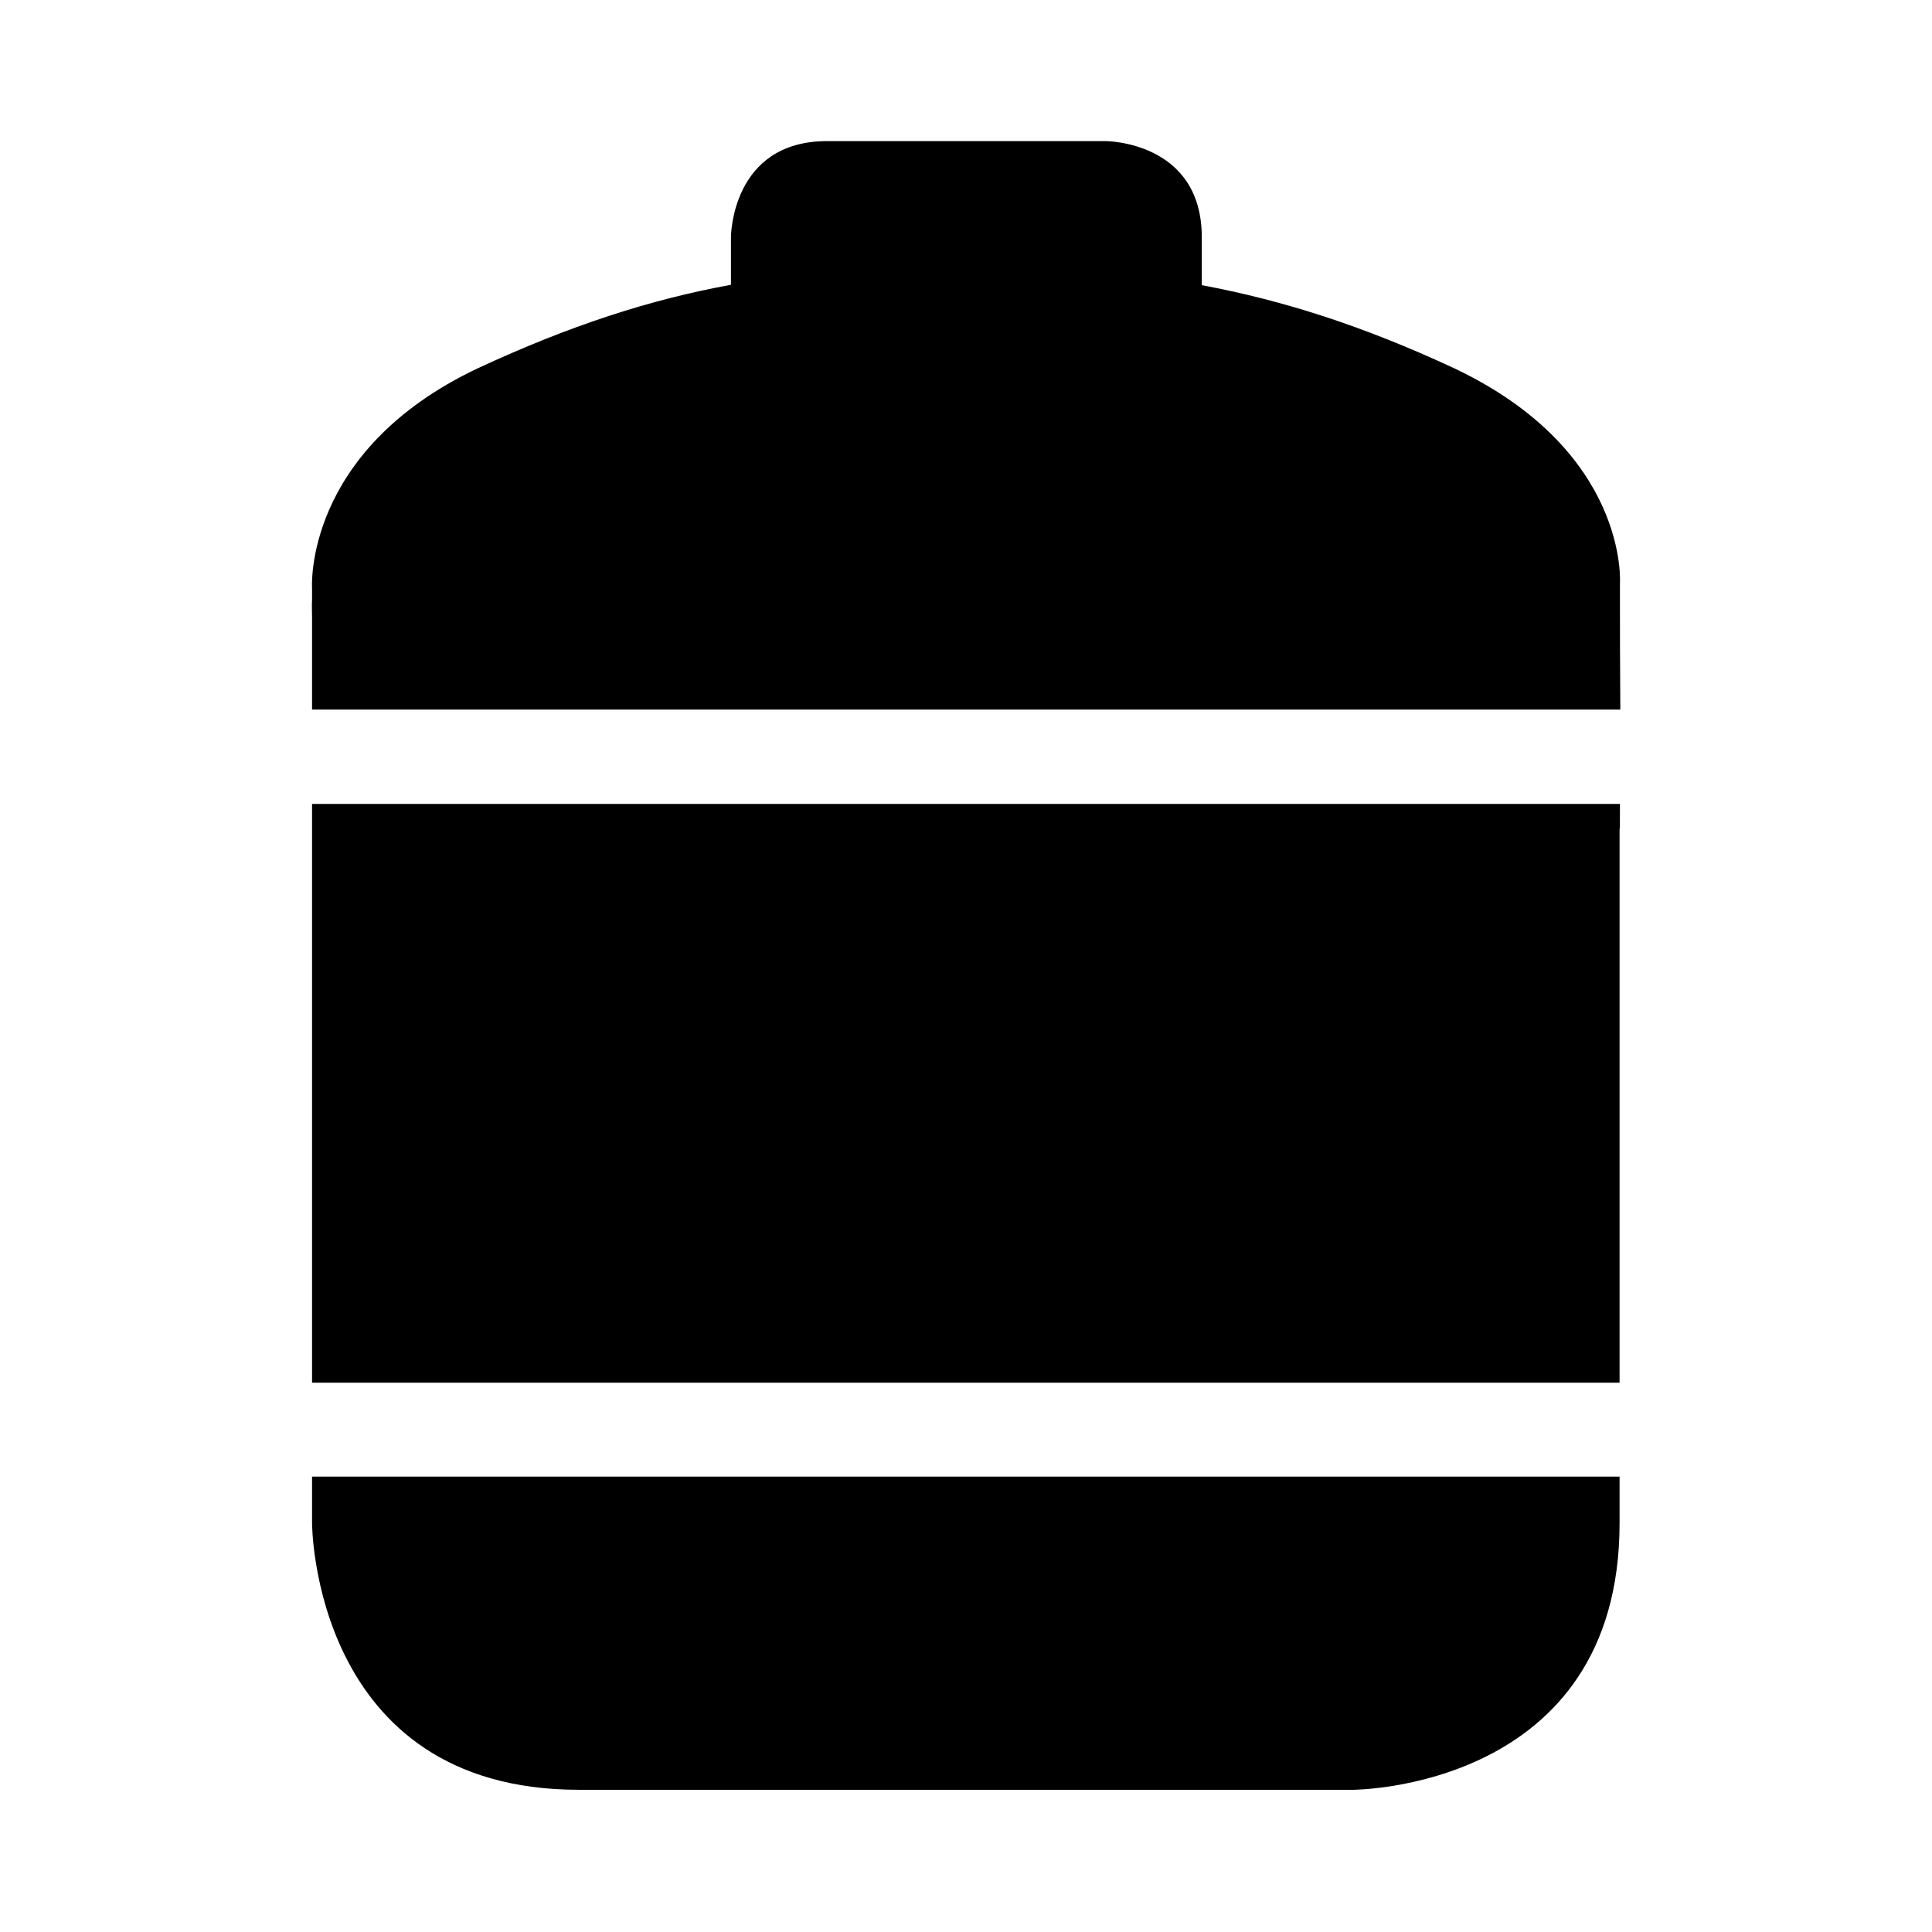
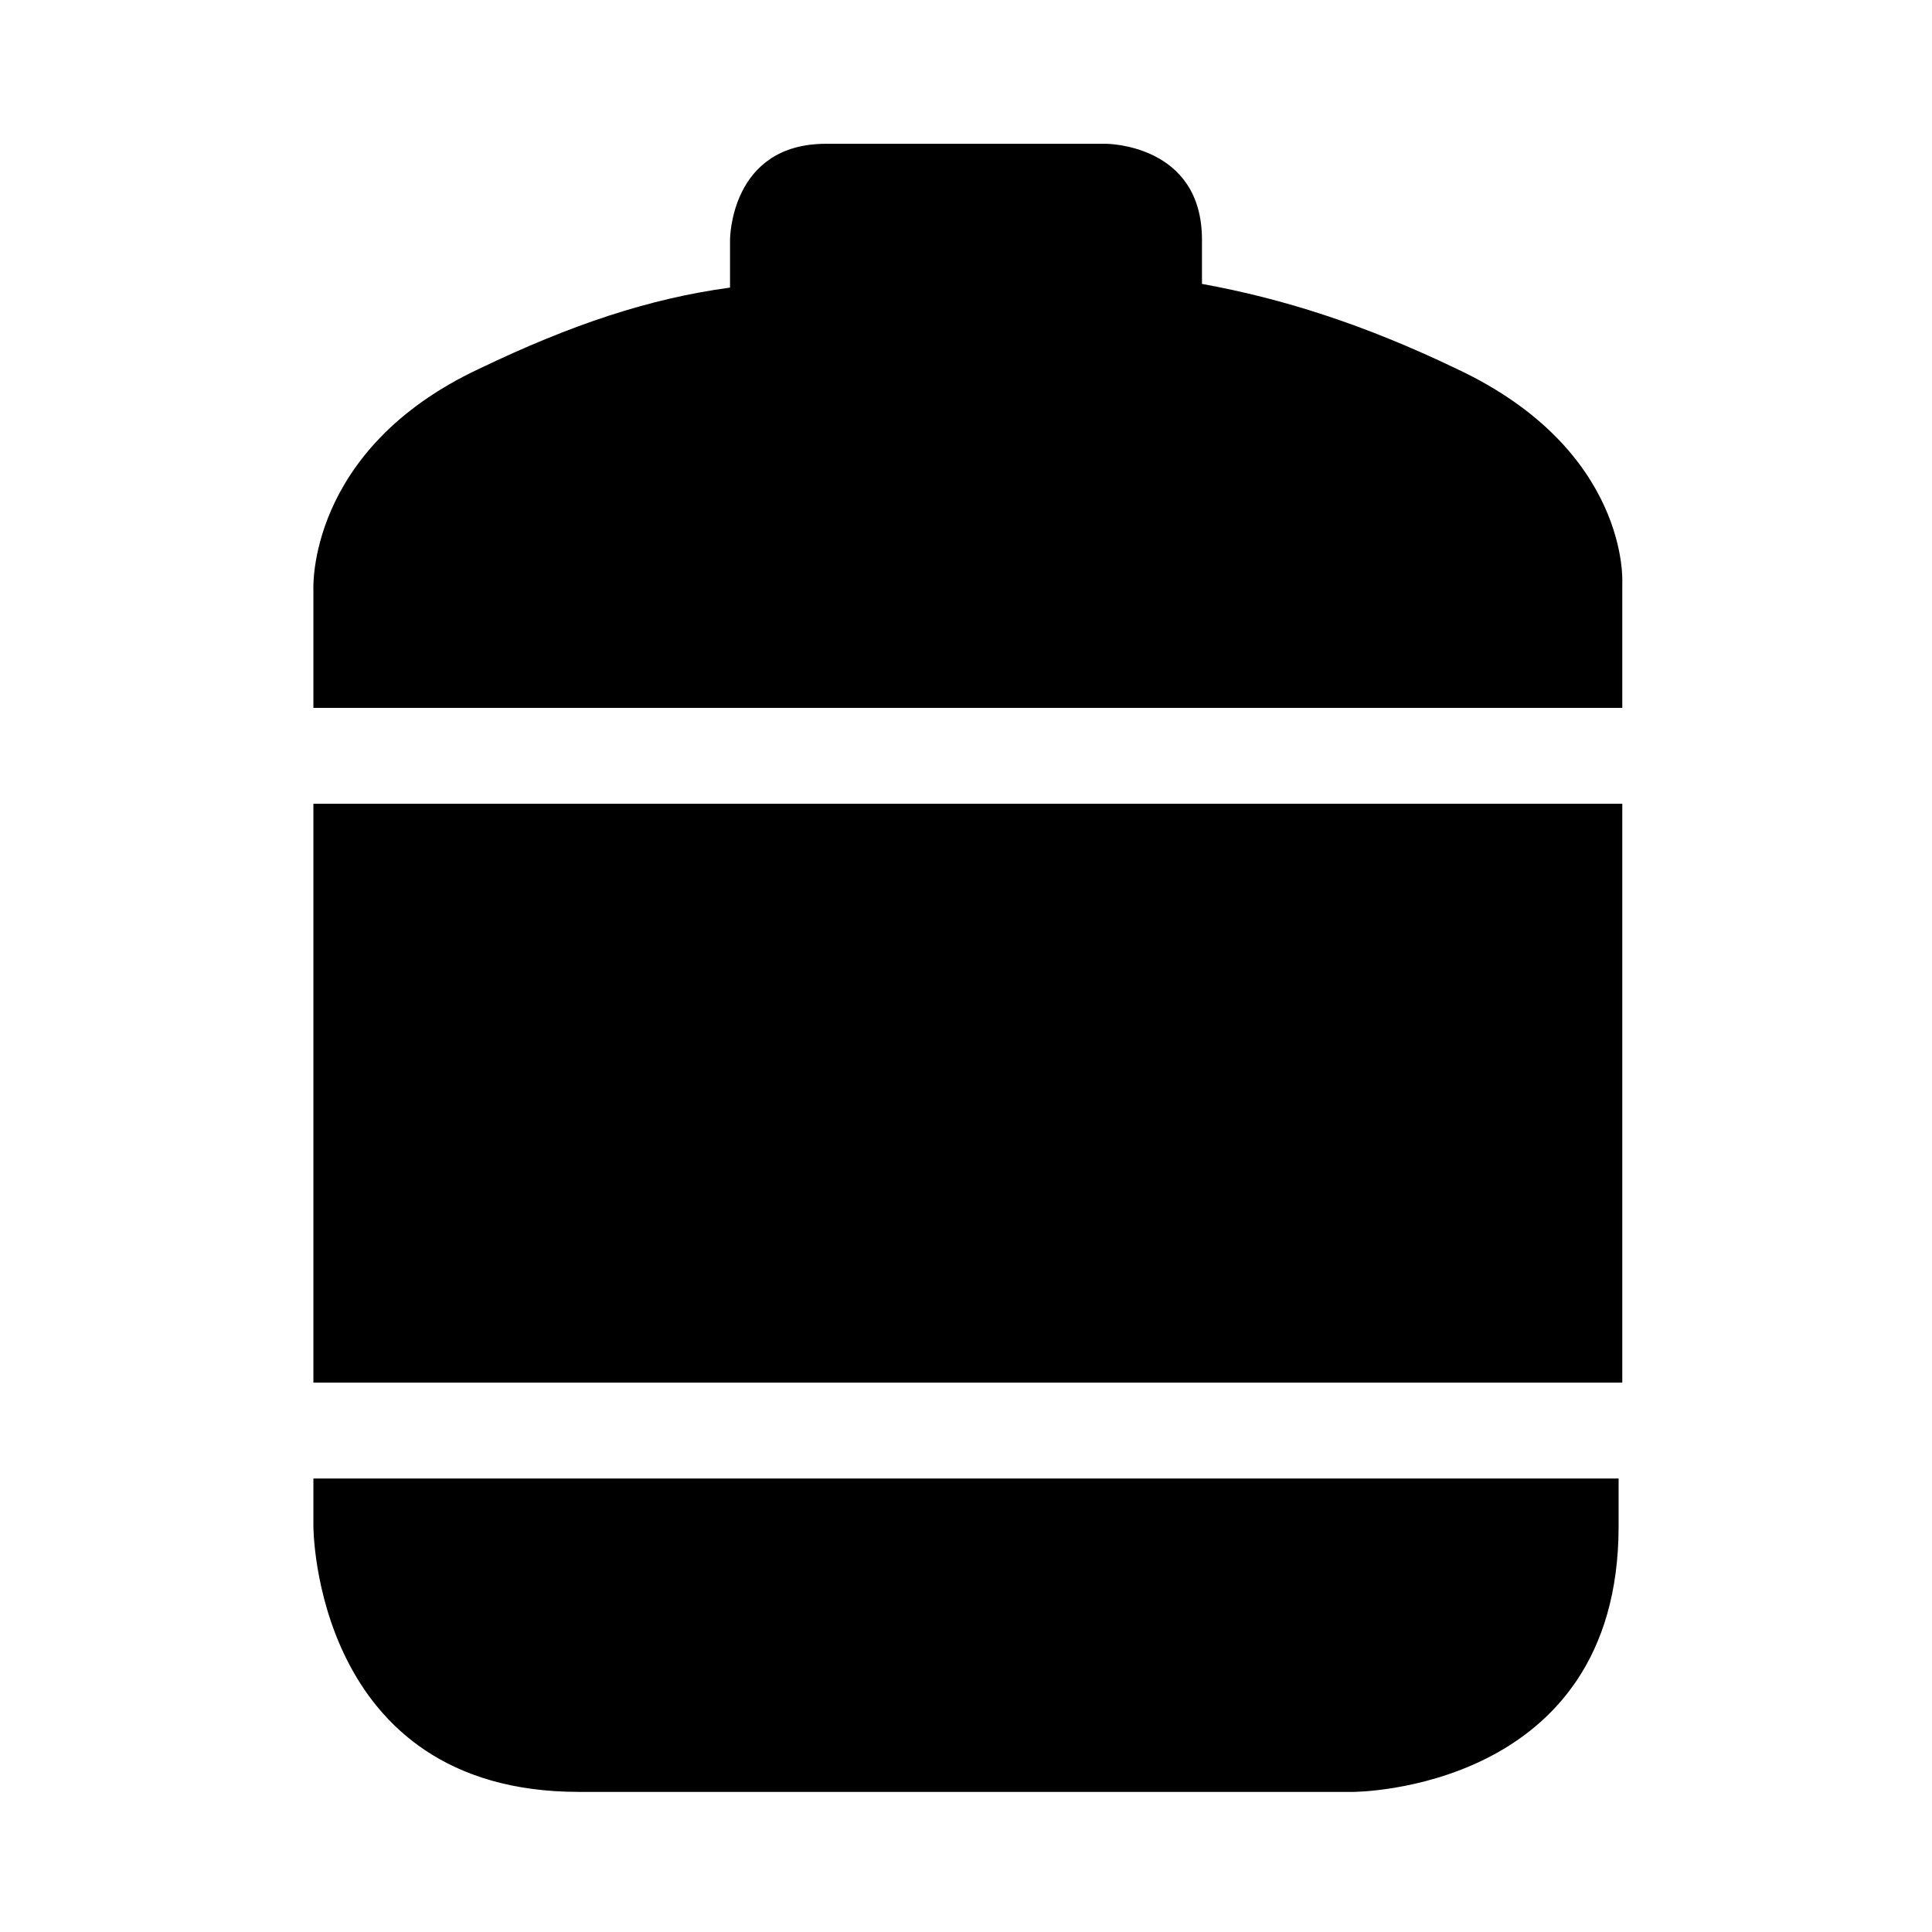
- <svg xmlns="http://www.w3.org/2000/svg" version="1.1" id="Ebene_1" x="0px" y="0px" viewBox="0 0 52.44 52.44" style="enable-background:new 0 0 52.44 52.44;" xml:space="preserve">
+ <svg xmlns="http://www.w3.org/2000/svg" version="1.1" id="Ebene_1" x="0px" y="0px" viewBox="0 0 52.4 52.4" style="enable-background:new 0 0 52.4 52.4;" xml:space="preserve">
+   <style type="text/css">
+ 	.st0{clip-path:url(#SVGID_00000055681940183885868460000006029914366081140617_);fill:#00ABC4;}
+ </style>
  <g>
-     <g>
-       <defs>
-         <rect id="SVGID_1_" x="8.47" y="3.84" width="35.51" height="44.75" />
-       </defs>
-       <path d="M43.97,40.08H8.47                 v1.26c0,0,0,7.24,7.24,7.24h21.01c0,0,7.24,0,7.24-7.24v-1.26H43.97z M43.97,21.82H8.47v15.71h35.49V22.51                 C43.97,22.51,43.97,22.24,43.97,21.82 M43.97,16.3v-0.47c0,0,0.25-3.58-4.49-5.83c-2.49-1.16-4.67-1.85-6.86-2.26v-1.3                 c0-2.61-2.61-2.61-2.61-2.61h-7.56c-2.61,0-2.61,2.61-2.61,2.61v1.29c-2.19,0.4-4.36,1.1-6.88,2.27                 c-4.74,2.25-4.49,5.97-4.49,5.97v0.33c-0.01,0.07,0,0.36,0,0.43v2.53h35.51C43.97,18.08,43.97,16.88,43.97,16.3" fill="param(fill)" fill-opacity="param(fill-opacity)" stroke="param(outline)" stroke-opacity="param(outline-opacity)" stroke-width="param(outline-width)" />
-     </g>
+     <defs>
+       <rect id="SVGID_1_" x="8.5" y="3.8" width="35.5" height="44.8" />
+     </defs>
+     <path d="M44,40.1H8.5v1.3   c0,0,0,7.2,7.2,7.2h21c0,0,7.2,0,7.2-7.2V40.1z M44,21.8H8.5v15.7H44v-15C44,22.5,44,22.2,44,21.8 M44,16.3l0-0.5   c0,0,0.2-3.6-4.5-5.8c-2.5-1.2-4.7-1.9-6.9-2.3V6.5c0-2.6-2.6-2.6-2.6-2.6h-7.6c-2.6,0-2.6,2.6-2.6,2.6v1.3   C17.6,8.1,15.5,8.8,13,10c-4.7,2.2-4.5,6-4.5,6l0,0.3c0,0.1,0,0.4,0,0.4v2.5H44C44,18.1,44,16.9,44,16.3" fill="param(fill)" fill-opacity="param(fill-opacity)" stroke="param(outline)" stroke-opacity="param(outline-opacity)" stroke-width="param(outline-width)" />
  </g>
</svg>
